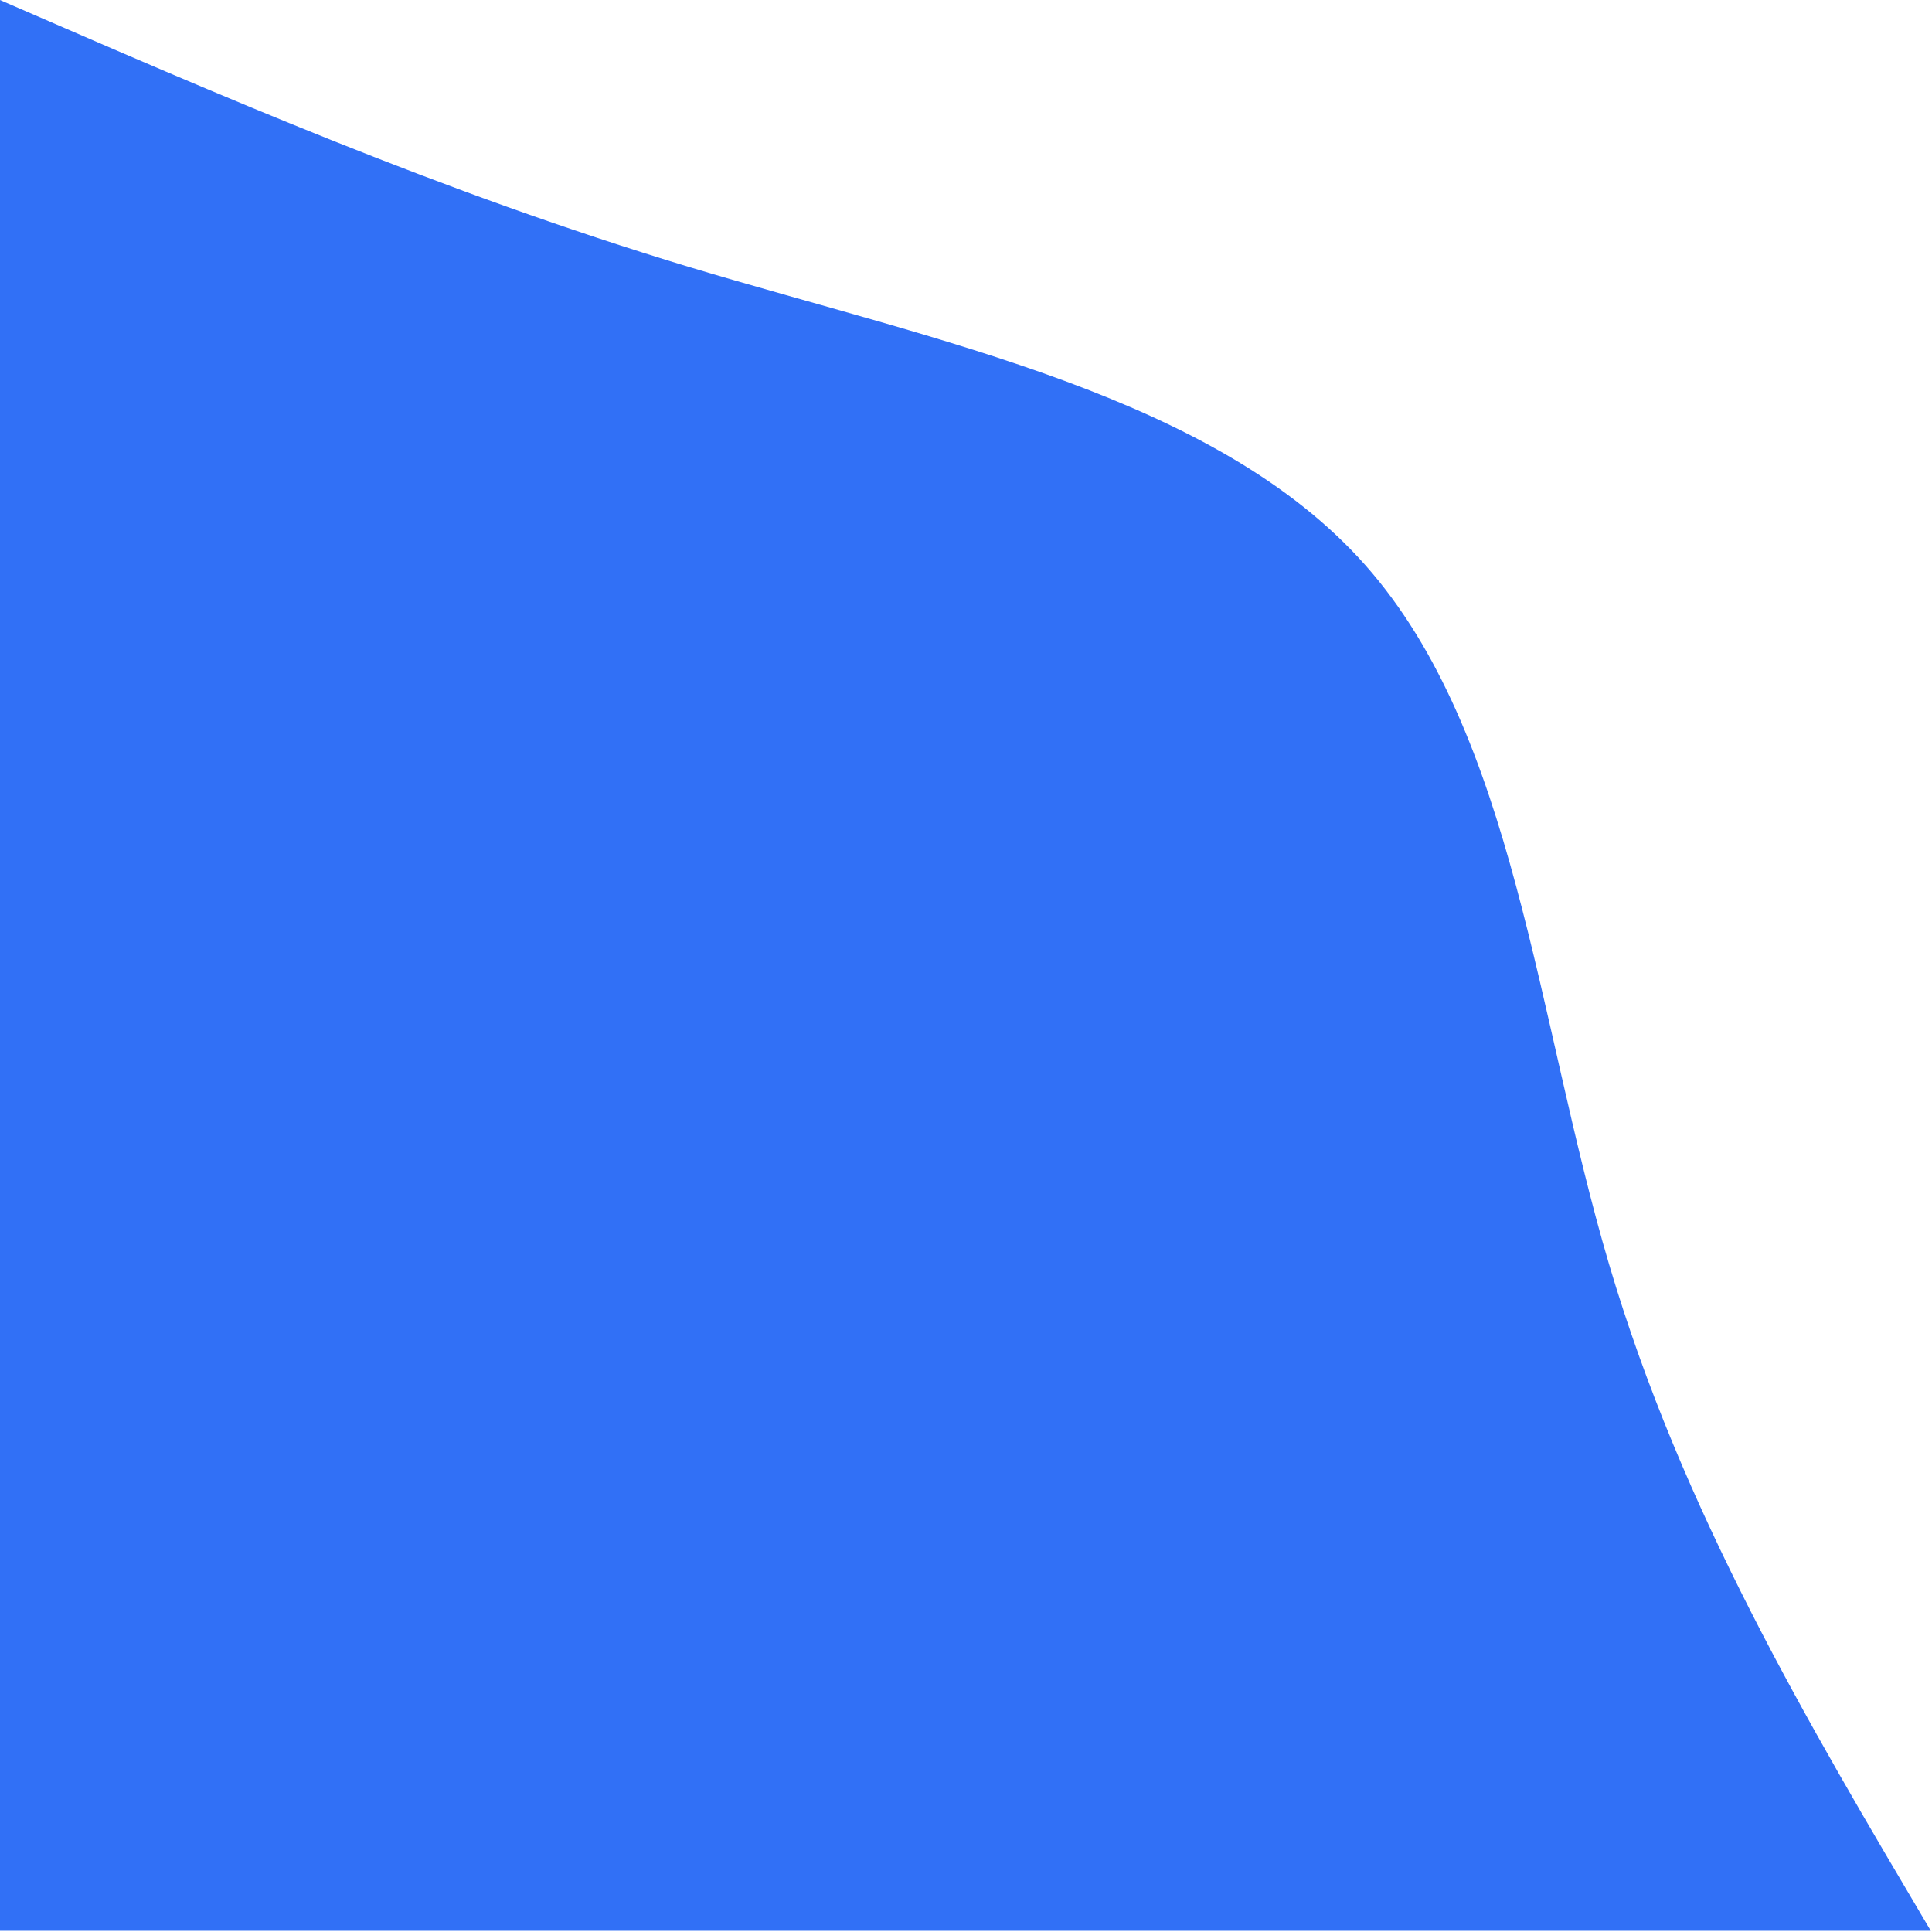
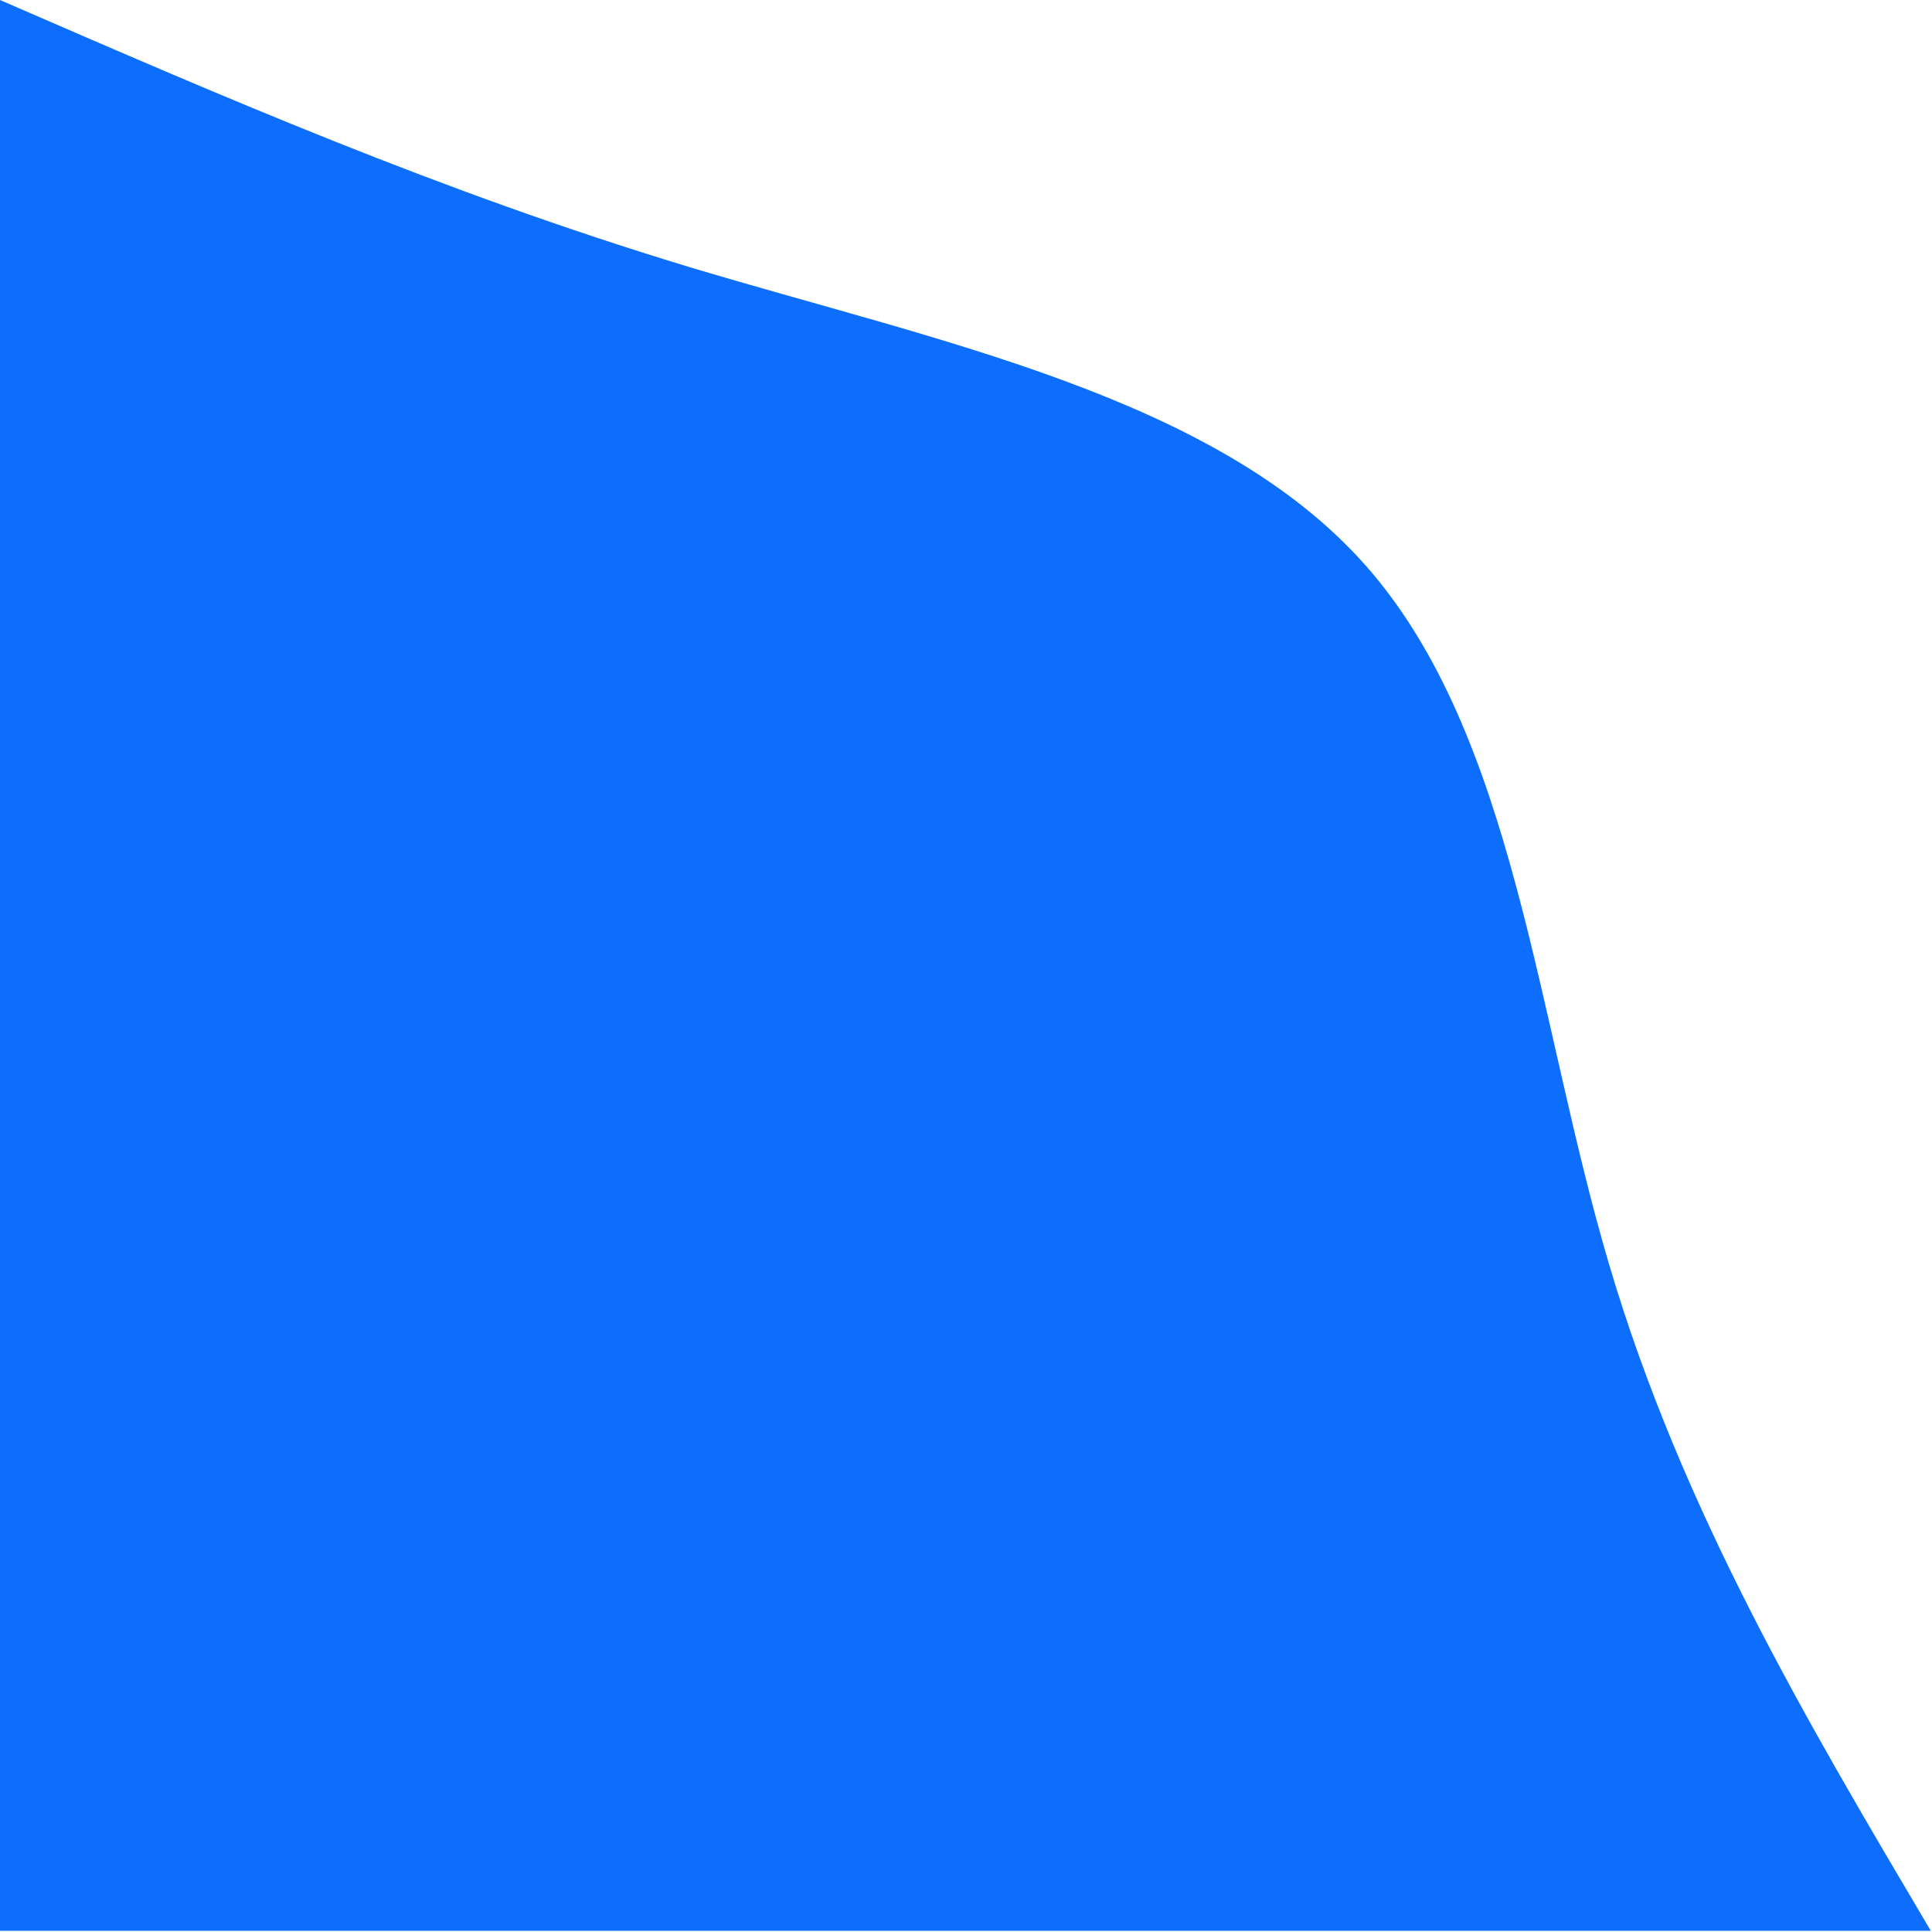
<svg xmlns="http://www.w3.org/2000/svg" width="100%" height="100%" viewBox="0 0 487 487" version="1.1" xml:space="preserve" style="fill-rule:evenodd;clip-rule:evenodd;stroke-linejoin:round;stroke-miterlimit:2;">
  <g transform="matrix(1,0,0,1,0,486.7)">
-     <path d="M0,-486.7C55.5,-462.6 111,-438.4 173.7,-419.4C236.5,-400.5 306.5,-386.8 344.2,-344.2C381.9,-301.6 387.2,-230.2 405.6,-168C424,-105.8 455.4,-52.9 486.7,0L0,0L0,-486.7Z" style="fill:rgb(49,112,246);fill-rule:nonzero;" />
+     <path d="M0,-486.7C55.5,-462.6 111,-438.4 173.7,-419.4C236.5,-400.5 306.5,-386.8 344.2,-344.2C381.9,-301.6 387.2,-230.2 405.6,-168C424,-105.8 455.4,-52.9 486.7,0L0,0L0,-486.7Z" style="fill:rgb(13,110,253);fill-rule:nonzero;" />
  </g>
</svg>
